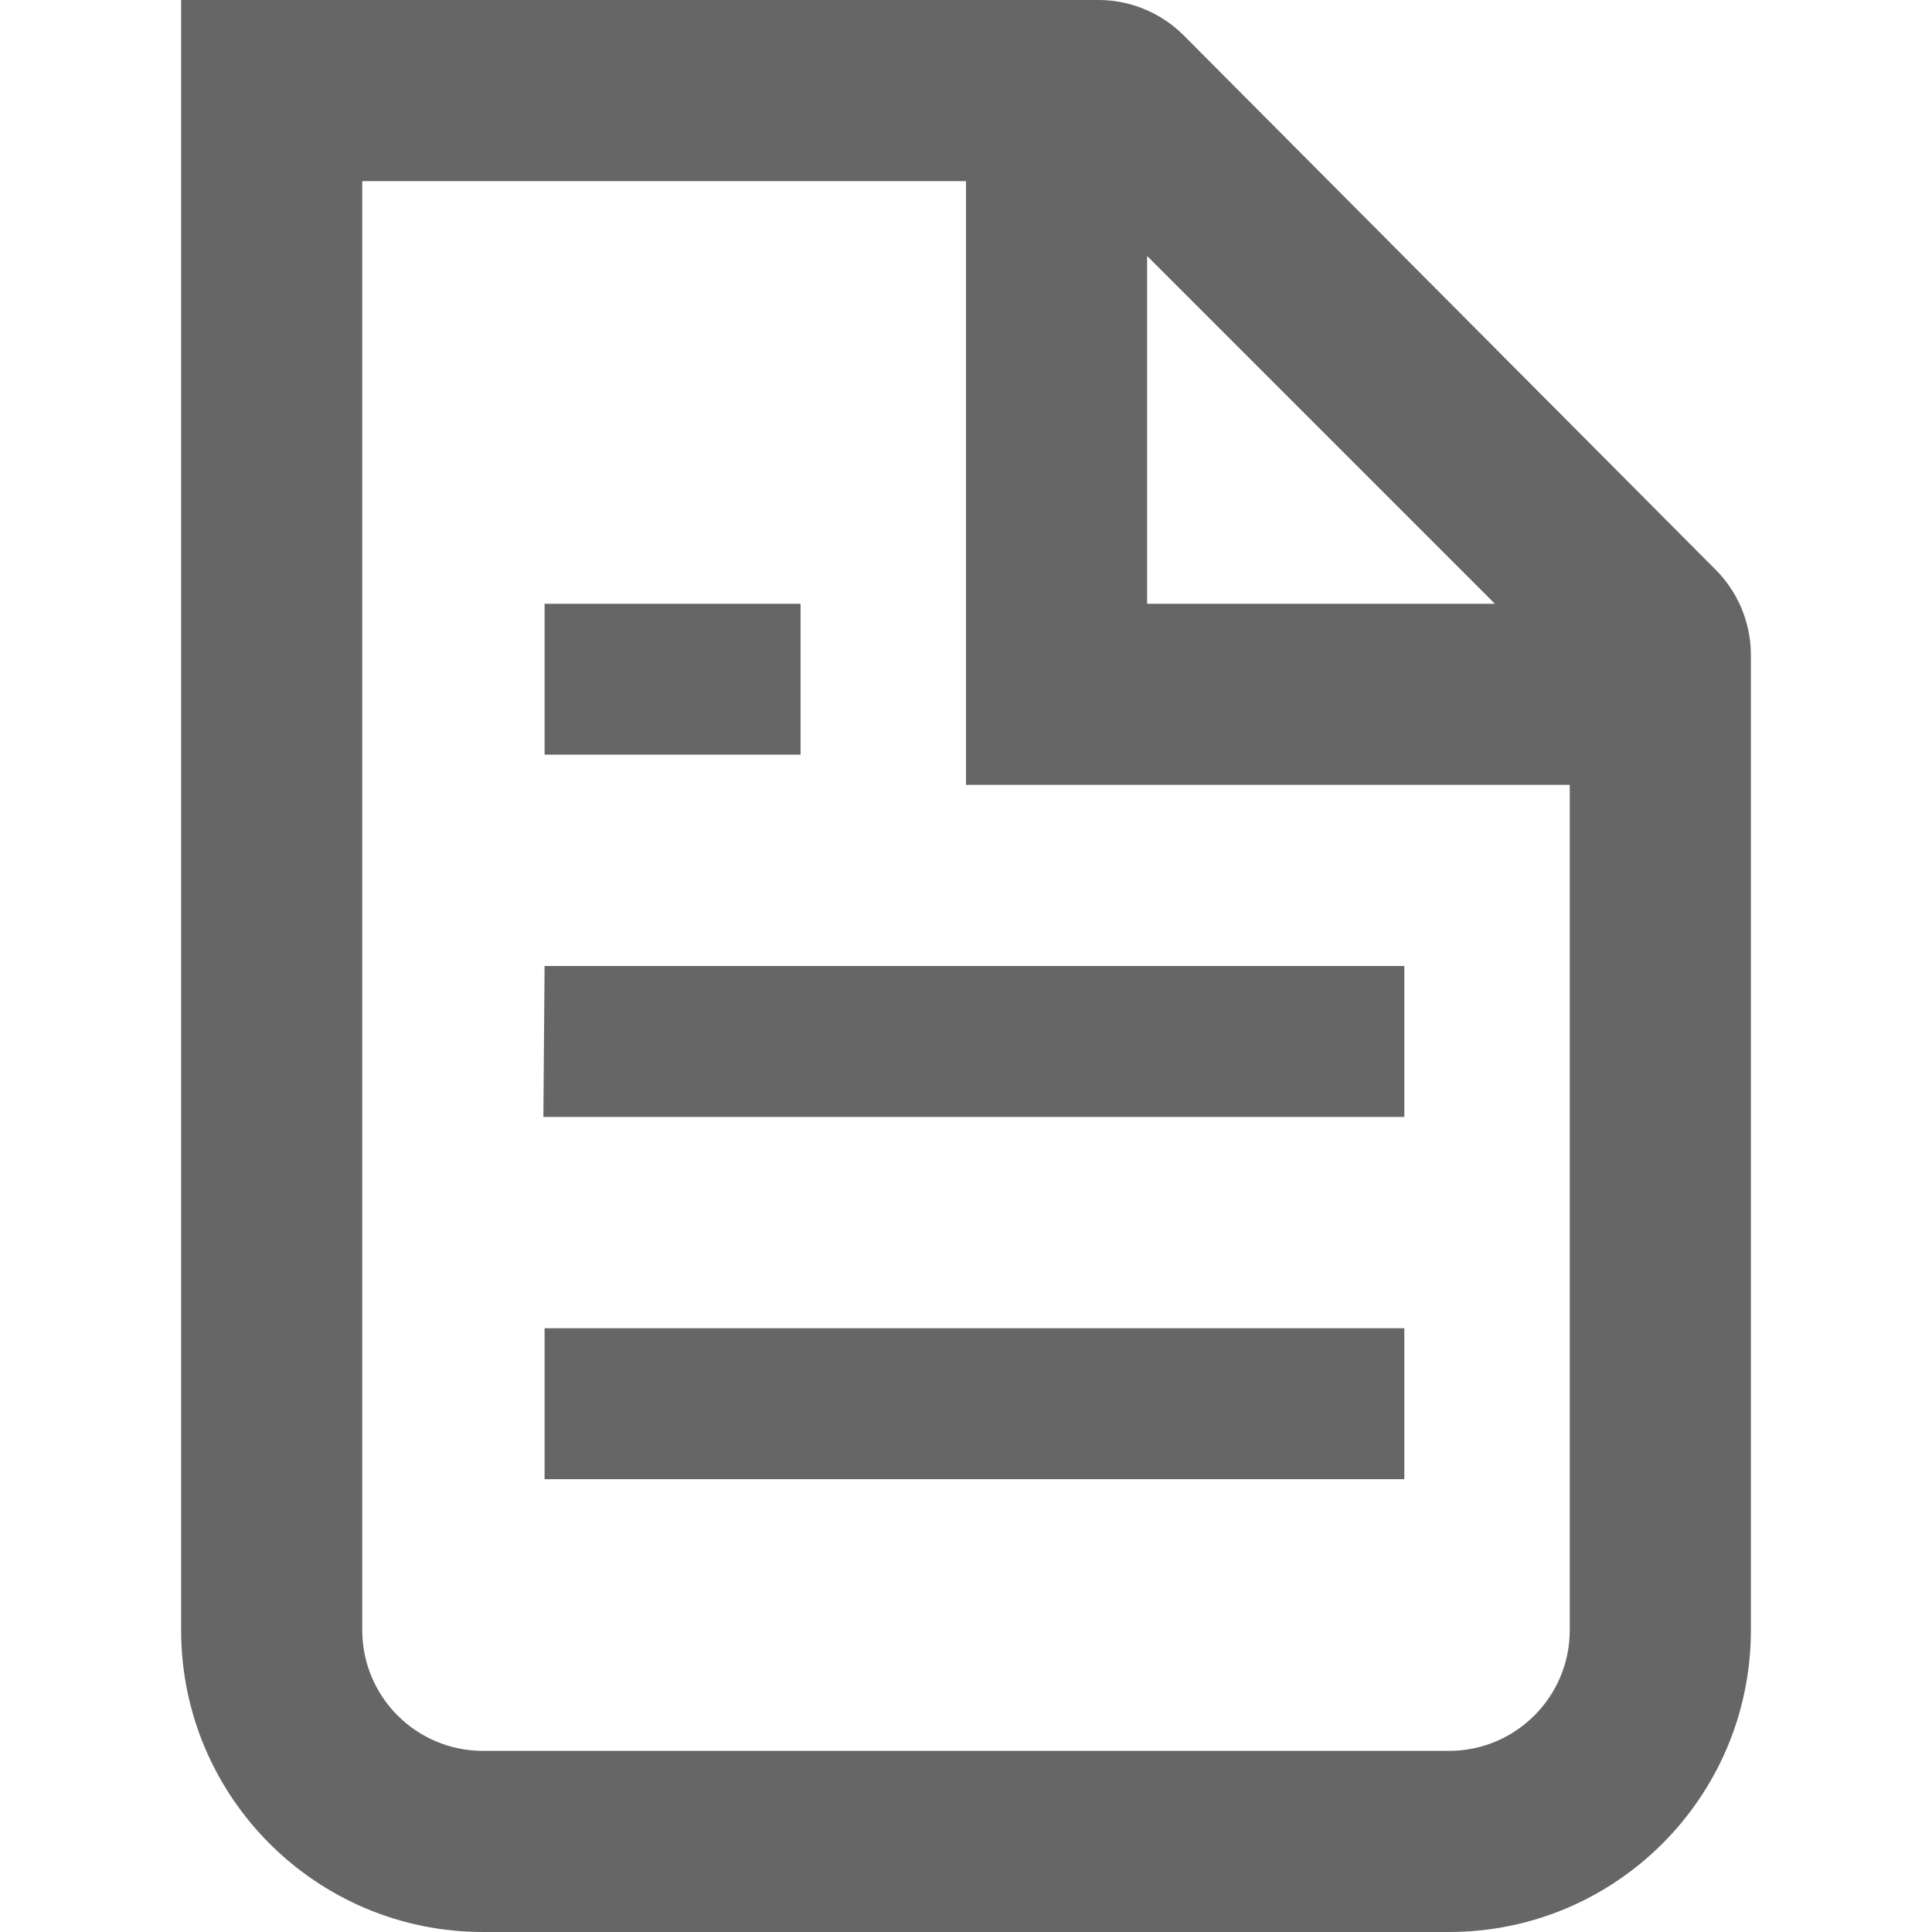
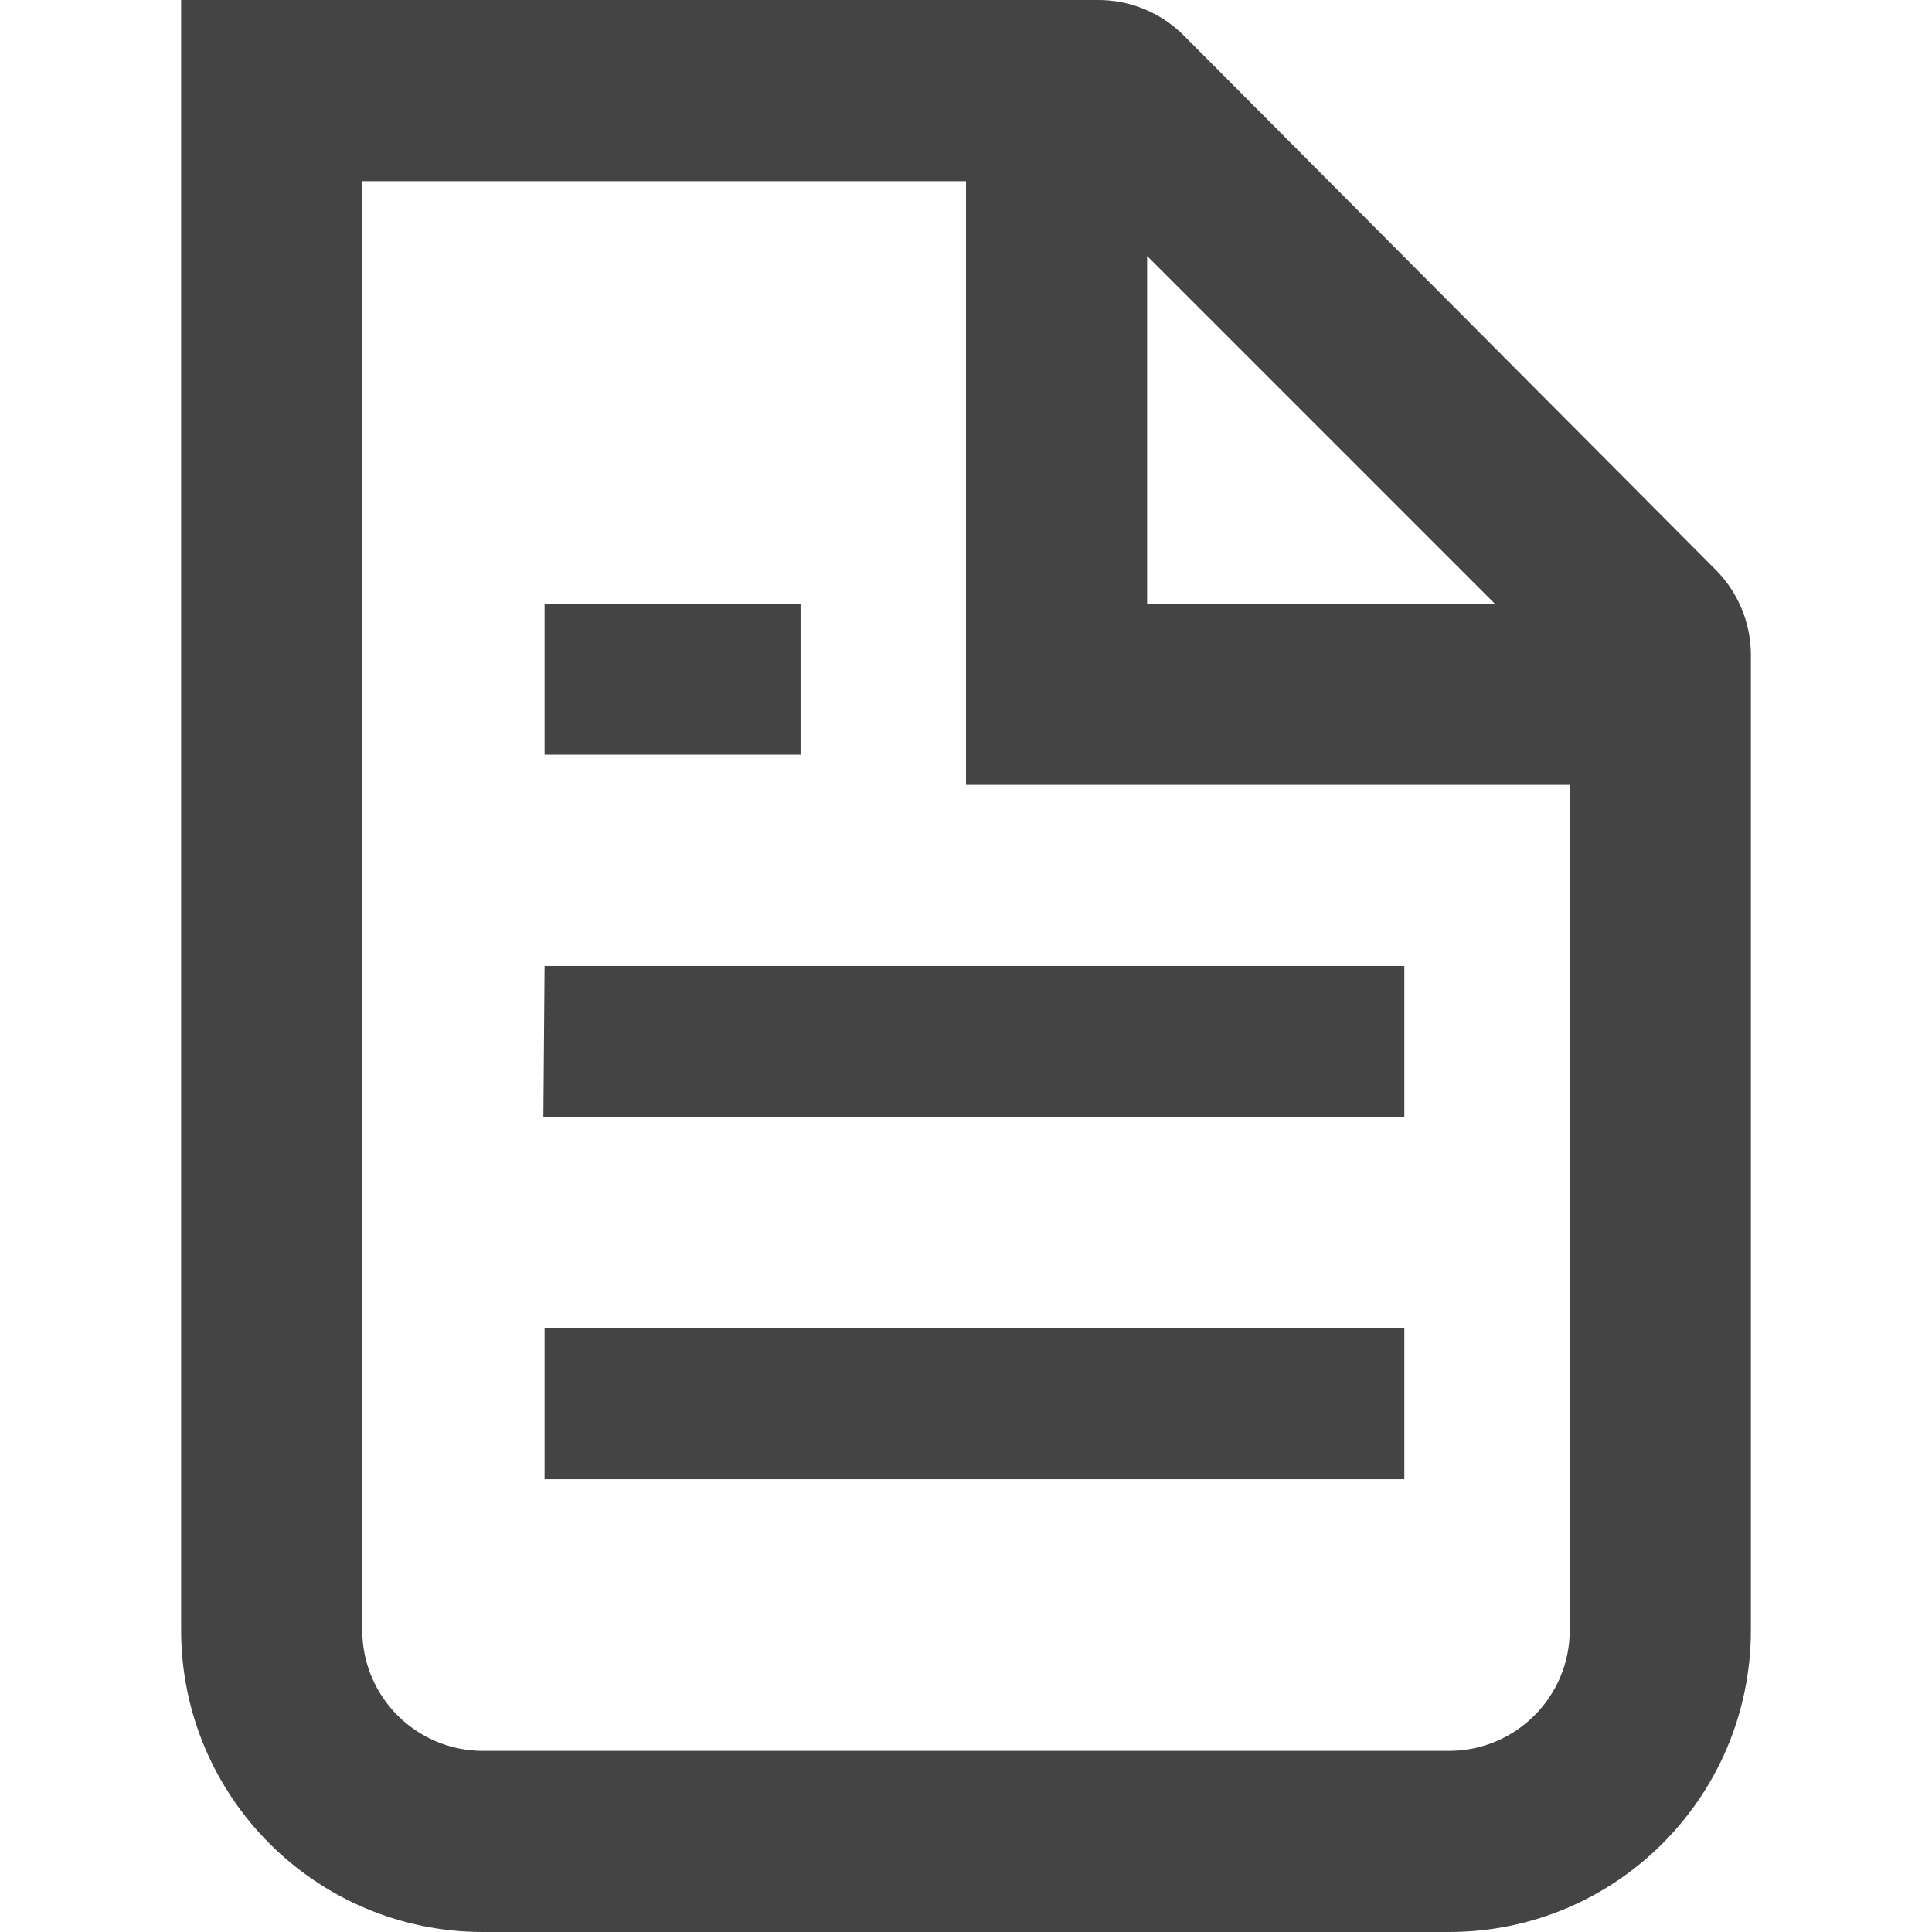
<svg xmlns="http://www.w3.org/2000/svg" fill="none" viewBox="0 0 16 16">
-   <path d="M14.5 13.5V5.41a1 1 0 0 0-.3-.7L9.8.29A1 1 0 0 0 9.08 0H1.5v13.5A2.5 2.5 0 0 0 4 16h8a2.5 2.5 0 0 0 2.5-2.5m-1.5 0v-7H8v-5H3v12a1 1 0 0 0 1 1h8a1 1 0 0 0 1-1M9.5 5V2.12L12.38 5zM5.13 5h-.62v1.25h2.12V5zm-.62 3h7.12v1.25H4.5zm.62 3h-.62v1.25h7.12V11z" clip-rule="evenodd" fill="#666" fill-rule="evenodd" />
+   <path d="M14.5 13.5V5.41a1 1 0 0 0-.3-.7L9.8.29A1 1 0 0 0 9.08 0H1.5v13.5A2.5 2.5 0 0 0 4 16h8a2.5 2.5 0 0 0 2.5-2.5m-1.5 0v-7H8v-5H3v12a1 1 0 0 0 1 1h8a1 1 0 0 0 1-1M9.5 5V2.12L12.38 5zM5.13 5h-.62v1.25h2.12V5zm-.62 3h7.12v1.25H4.5zm.62 3h-.62v1.25h7.12V11z" clip-rule="evenodd" fill="#444444" fill-rule="evenodd" />
</svg>
